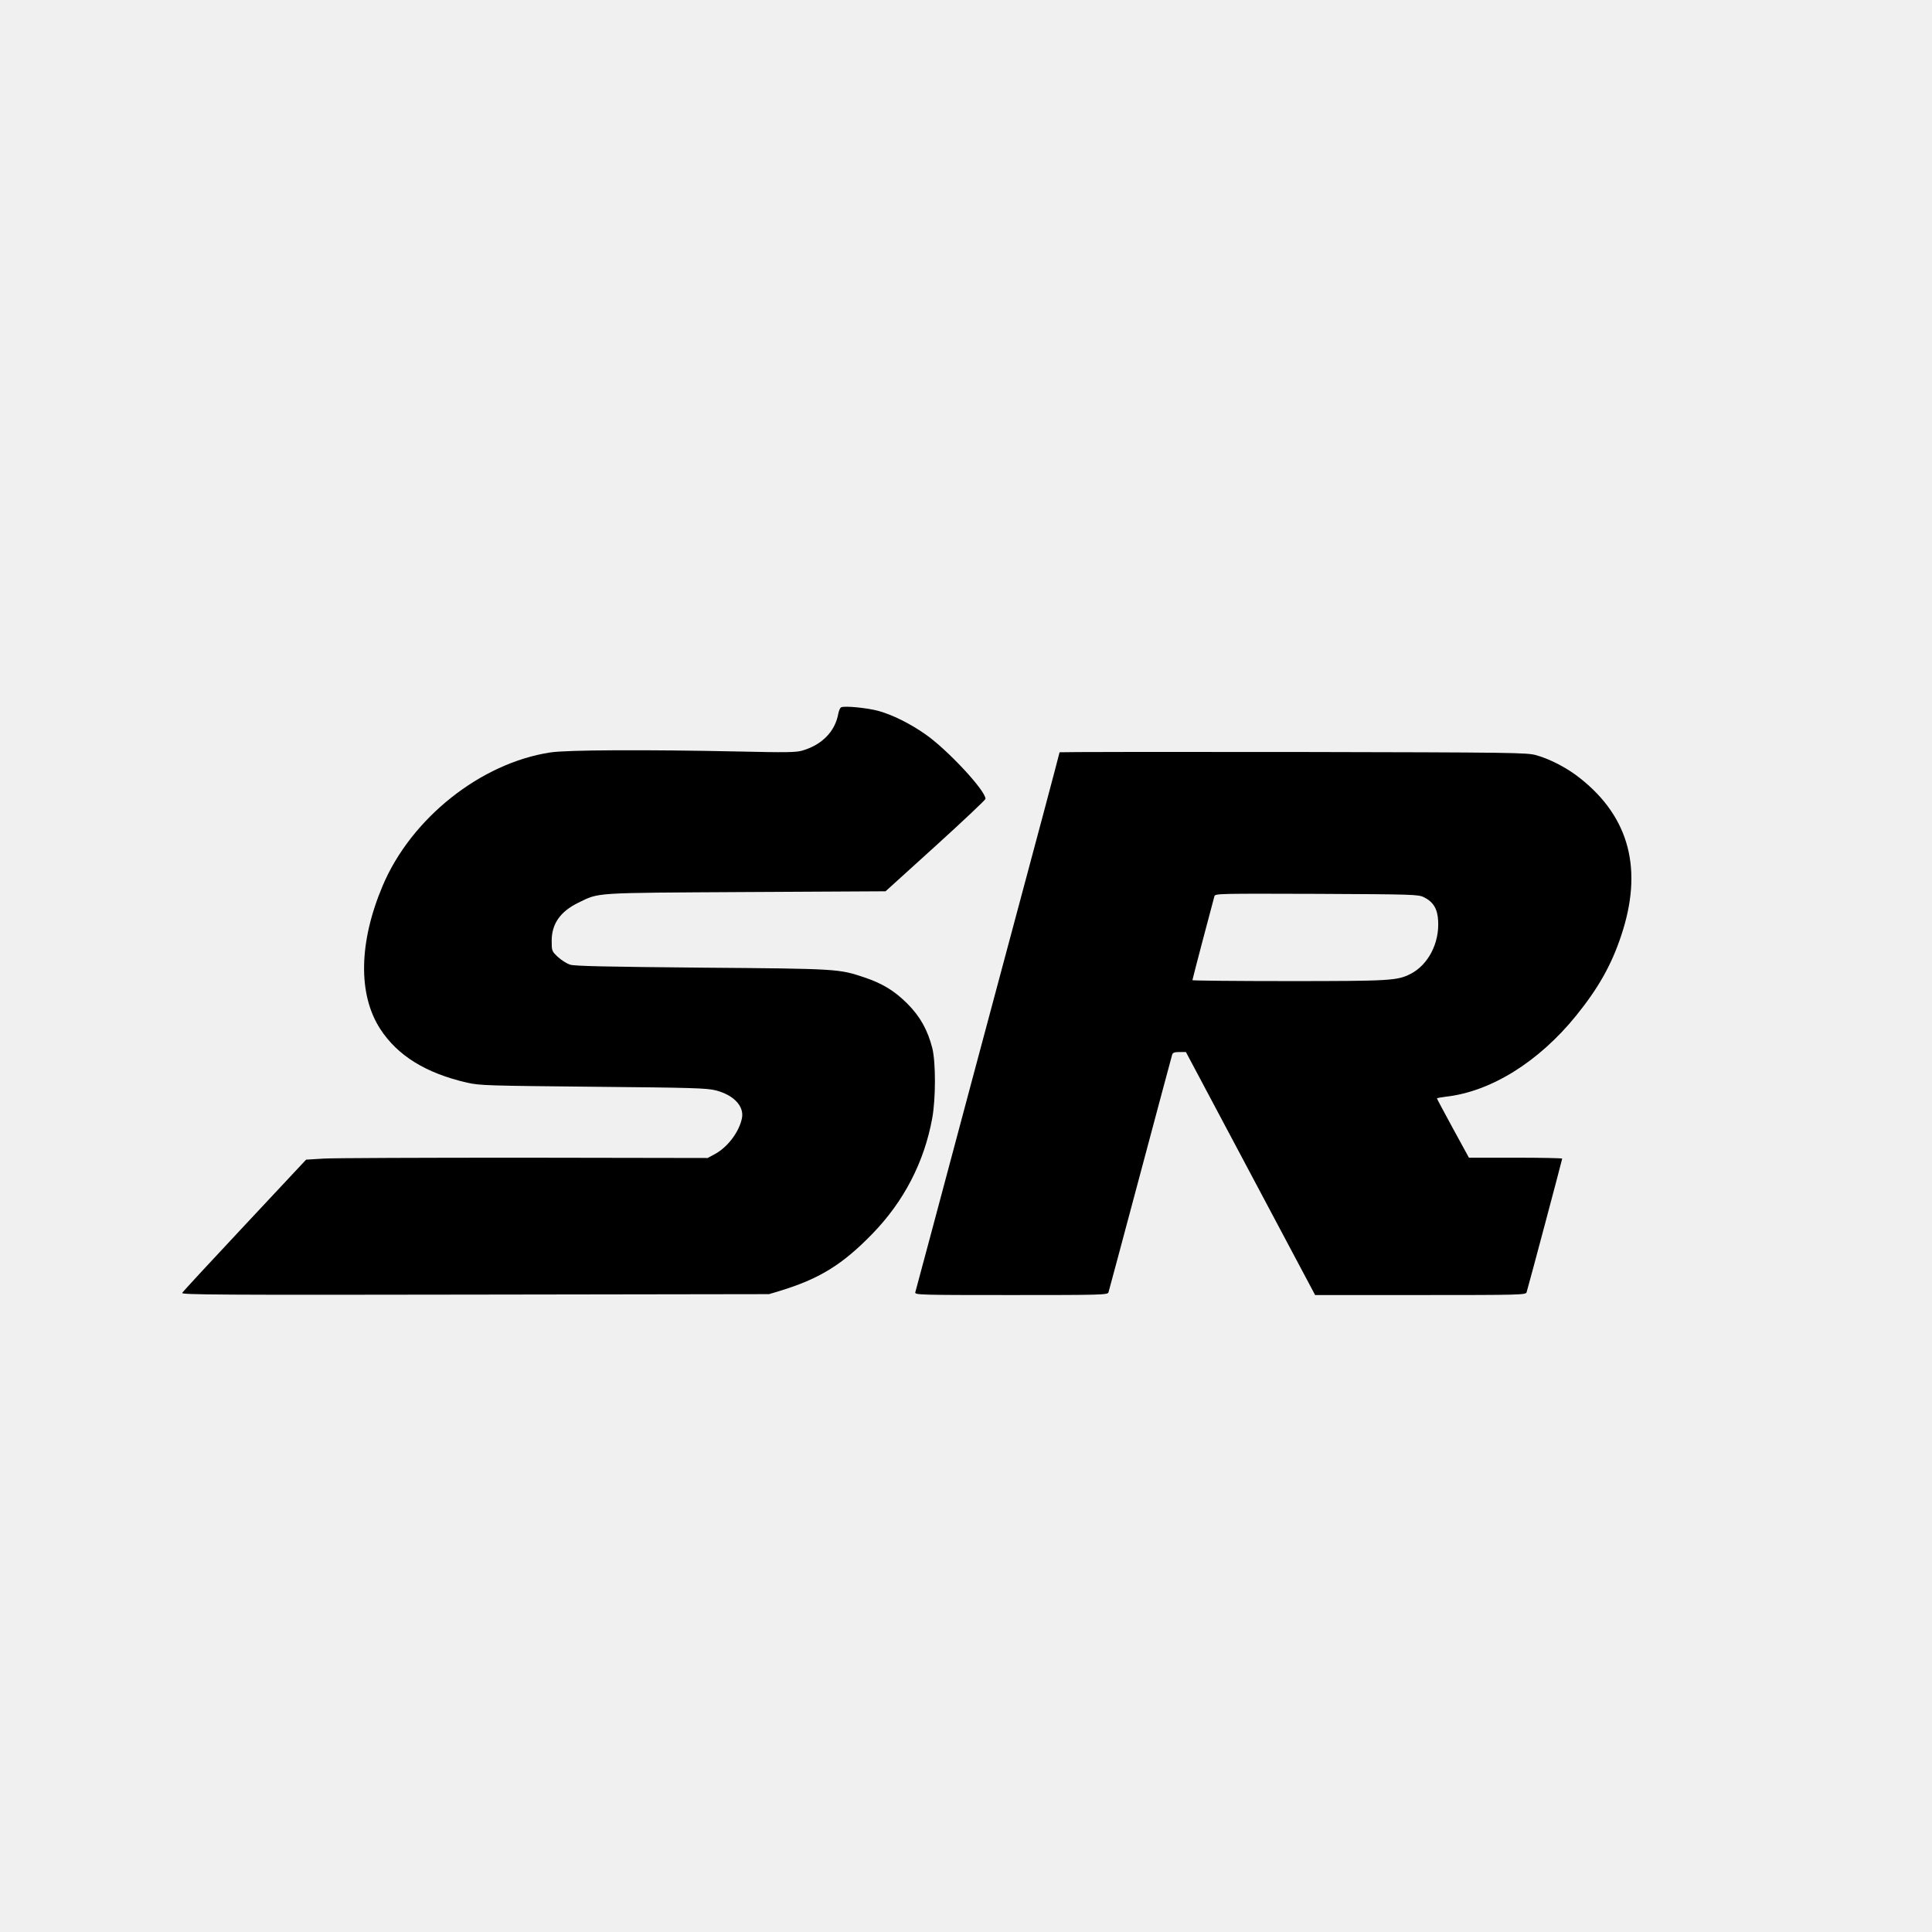
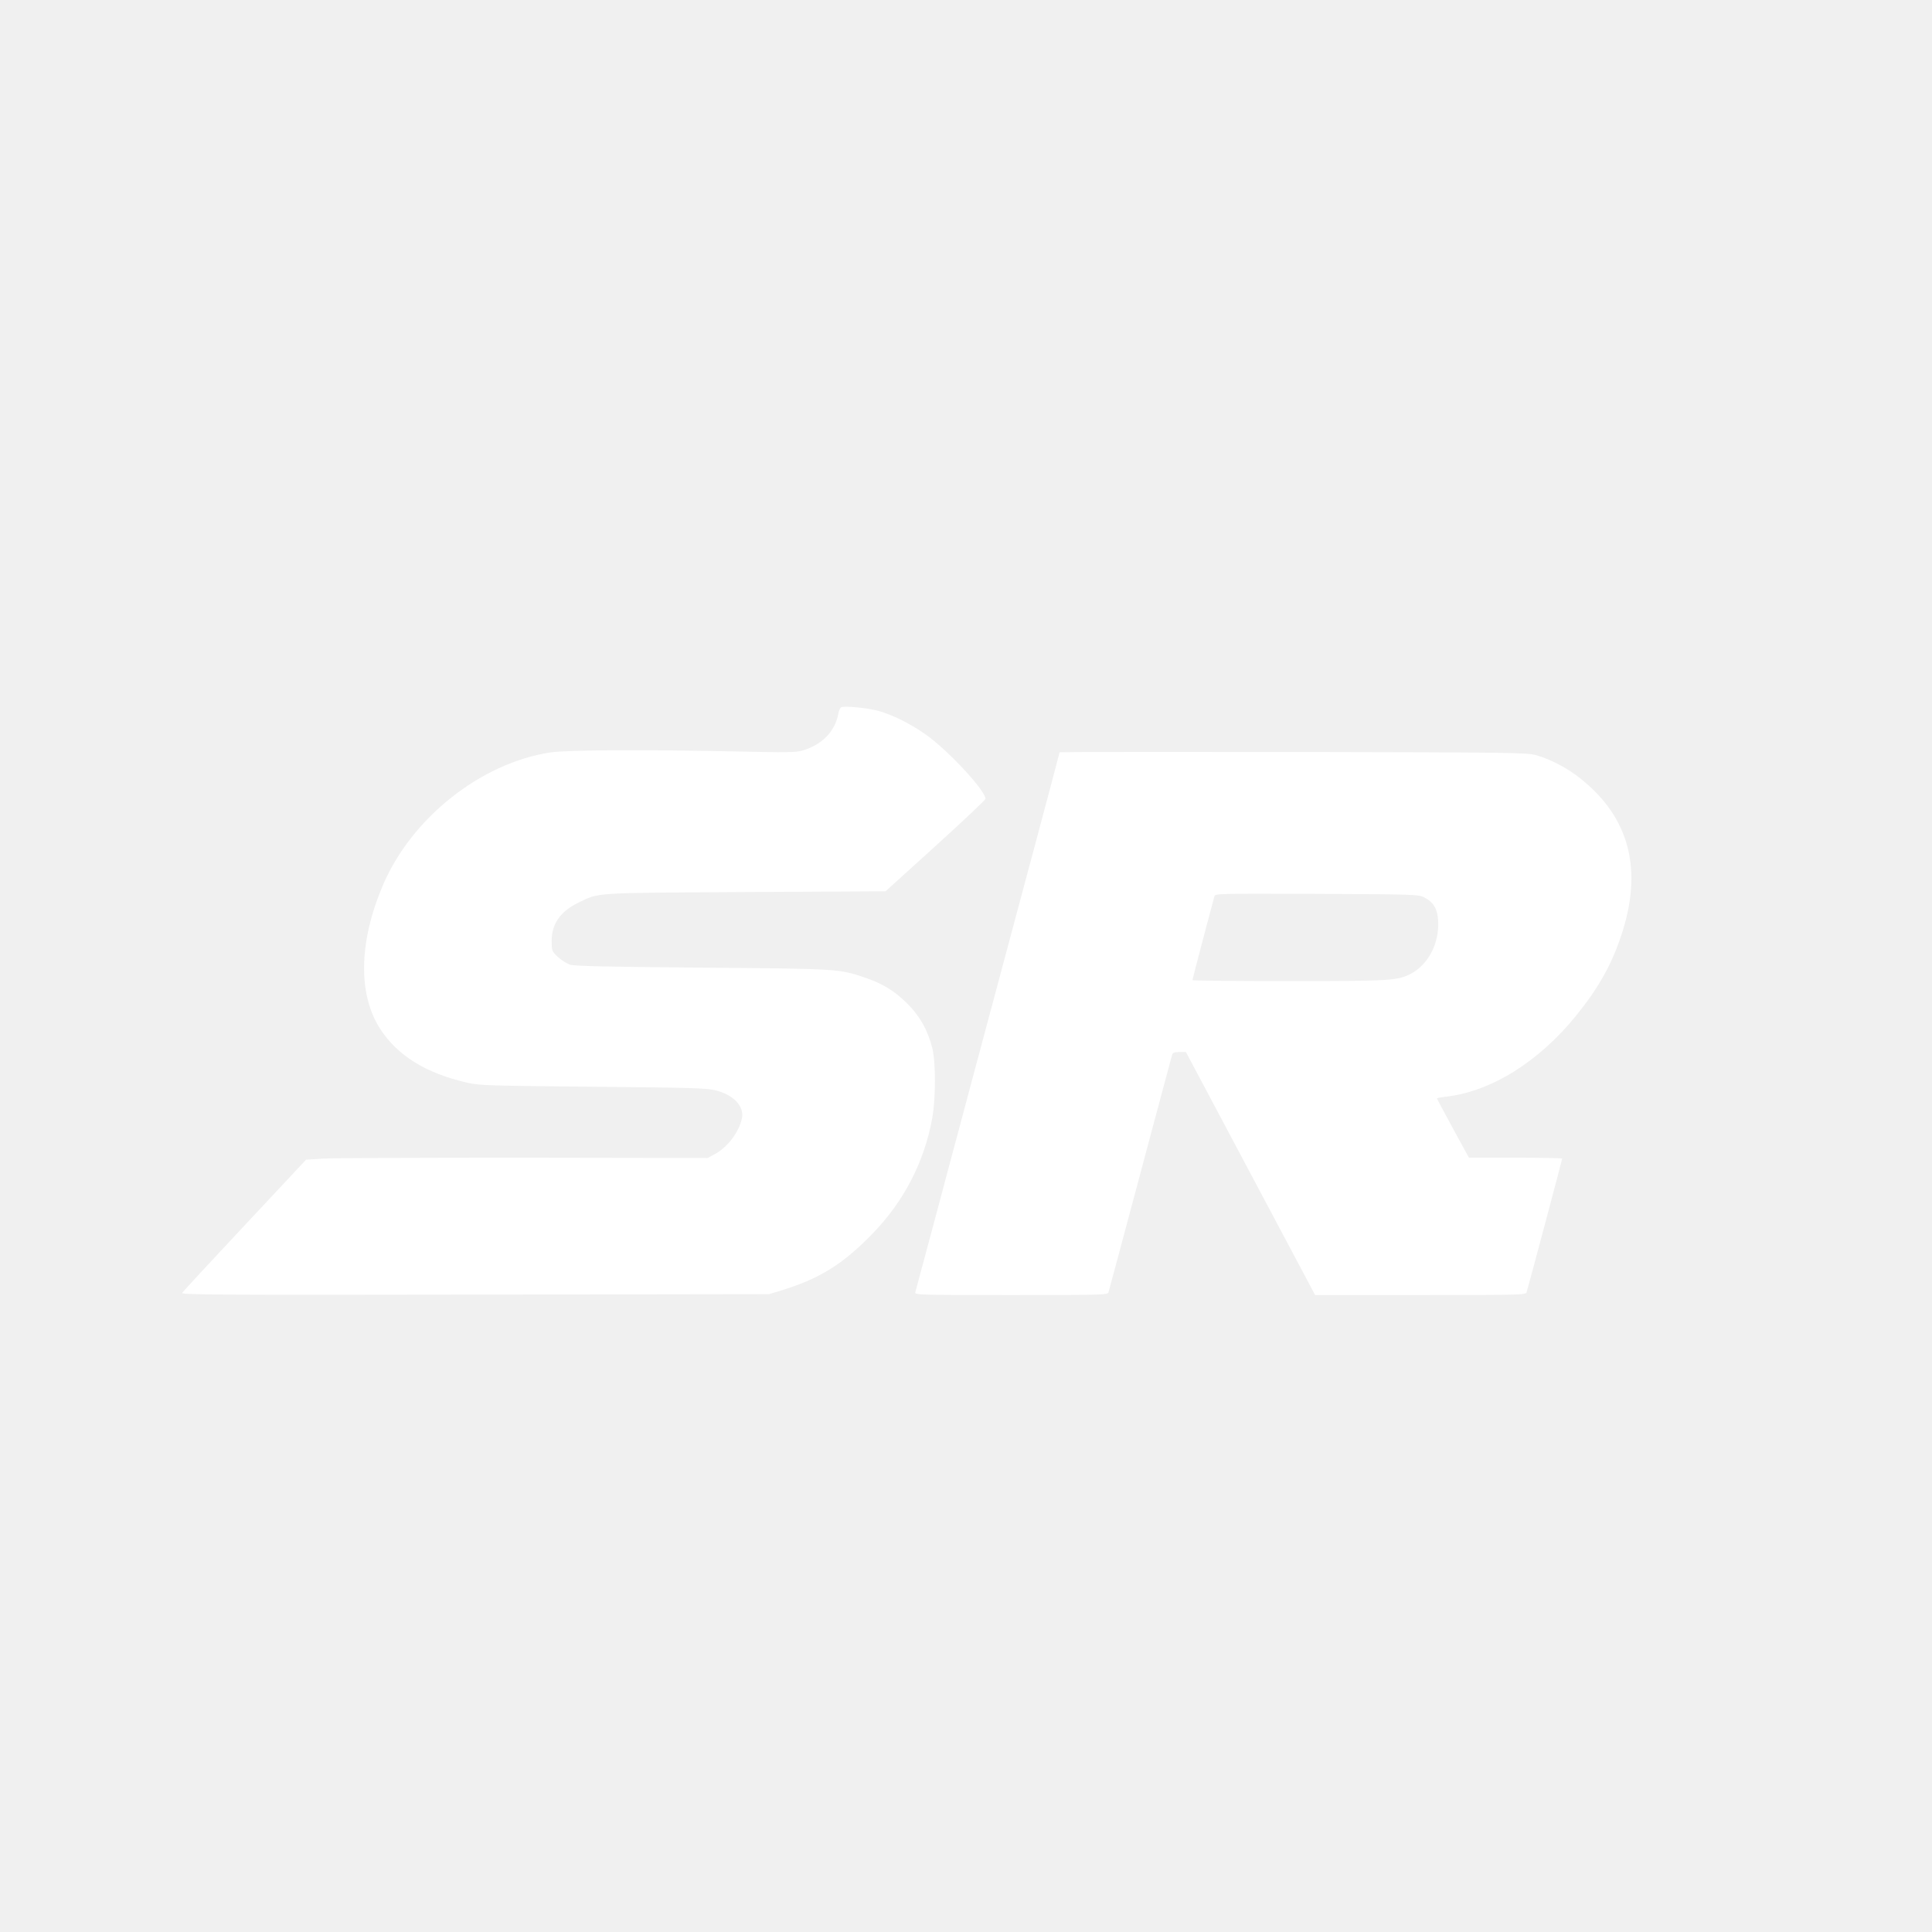
- <svg xmlns="http://www.w3.org/2000/svg" version="1.0" width="1280pt" height="1280pt" viewBox="0 0 1280 1280" preserveAspectRatio="xMidYMid meet">
-   <g transform="translate(0,1280) scale(0.1,-0.1)" fill="#000000" stroke="none">
-     <path d="M5573 8114 c-7 -3 -15 -22 -19 -42 -21 -118 -108 -207 -239 -245 -42 -12 -107 -13 -415 -6 -614 13 -1140 11 -1253 -6 -462 -70 -923 -436 -1112 -884 -158 -374 -164 -719 -16 -948 115 -177 302 -293 576 -356 85 -19 135 -20 835 -27 657 -6 753 -9 812 -24 118 -30 188 -104 174 -182 -18 -94 -98 -199 -187 -244 l-41 -22 -1215 2 c-668 0 -1266 -2 -1330 -6 l-115 -7 -406 -434 c-224 -239 -411 -441 -415 -449 -7 -12 249 -14 1940 -11 l1948 3 70 21 c263 80 416 174 615 379 209 215 343 475 396 764 24 131 24 370 1 465 -31 121 -81 211 -166 296 -85 85 -166 134 -286 174 -167 56 -173 57 -1075 64 -634 6 -844 10 -874 20 -21 7 -57 30 -80 51 -40 38 -41 40 -41 107 0 112 57 194 176 252 142 69 86 65 1110 71 l926 5 331 300 c182 165 331 306 331 312 3 53 -256 331 -402 431 -101 70 -214 126 -307 152 -74 20 -223 35 -247 24z" />
-     <path d="M7020 7816 c0 -2 -49 -188 -109 -413 -60 -224 -274 -1024 -476 -1778 -201 -753 -368 -1378 -371 -1387 -5 -17 30 -18 635 -18 601 0 640 1 645 18 3 9 98 364 211 787 113 424 208 778 211 788 4 13 16 17 48 17 l43 0 428 -805 428 -805 698 0 c656 0 698 1 703 18 15 49 236 880 236 886 0 3 -139 6 -309 6 l-309 0 -106 194 c-58 107 -106 196 -106 199 0 2 26 7 58 11 298 33 616 230 865 538 147 182 233 335 297 527 147 437 57 784 -269 1043 -84 68 -197 127 -291 154 -62 18 -136 19 -1612 22 -852 1 -1548 0 -1548 -2z m2413 -960 c63 -31 91 -77 95 -156 9 -149 -66 -292 -182 -352 -88 -45 -133 -48 -808 -48 -351 0 -638 3 -638 6 0 6 134 515 146 557 5 17 41 17 677 15 636 -3 674 -4 710 -22z" />
+ <svg xmlns="http://www.w3.org/2000/svg" id="SvgjsSvg1001" width="288" height="288" version="1.1">
+   <defs id="SvgjsDefs1002" />
+   <g id="SvgjsG1008" transform="matrix(1,0,0,1,0,0)">
+     <svg width="288" height="288" version="1.0" viewBox="0 0 1280 1280">
+       <g transform="matrix(.1 0 0 -.1 0 1280)" fill="#ffffff" class="color000 svgShape">
+         <path d="M5573 8114c-7-3-15-22-19-42-21-118-108-207-239-245-42-12-107-13-415-6-614 13-1140 11-1253-6-462-70-923-436-1112-884-158-374-164-719-16-948 115-177 302-293 576-356 85-19 135-20 835-27 657-6 753-9 812-24 118-30 188-104 174-182-18-94-98-199-187-244l-41-22-1215 2c-668 0-1266-2-1330-6l-115-7-406-434c-224-239-411-441-415-449-7-12 249-14 1940-11l1948 3 70 21c263 80 416 174 615 379 209 215 343 475 396 764 24 131 24 370 1 465-31 121-81 211-166 296-85 85-166 134-286 174-167 56-173 57-1075 64-634 6-844 10-874 20-21 7-57 30-80 51-40 38-41 40-41 107 0 112 57 194 176 252 142 69 86 65 1110 71l926 5 331 300c182 165 331 306 331 312 3 53-256 331-402 431-101 70-214 126-307 152-74 20-223 35-247 24zM7020 7816c0-2-49-188-109-413-60-224-274-1024-476-1778-201-753-368-1378-371-1387-5-17 30-18 635-18 601 0 640 1 645 18 3 9 98 364 211 787 113 424 208 778 211 788 4 13 16 17 48 17l43 0 428-805 428-805 698 0c656 0 698 1 703 18 15 49 236 880 236 886 0 3-139 6-309 6l-309 0-106 194c-58 107-106 196-106 199 0 2 26 7 58 11 298 33 616 230 865 538 147 182 233 335 297 527 147 437 57 784-269 1043-84 68-197 127-291 154-62 18-136 19-1612 22-852 1-1548 0-1548-2zm2413-960c63-31 91-77 95-156 9-149-66-292-182-352-88-45-133-48-808-48-351 0-638 3-638 6 0 6 134 515 146 557 5 17 41 17 677 15 636-3 674-4 710-22z" fill="#ffffff" class="color000 svgShape" />
+       </g>
+     </svg>
  </g>
</svg>
